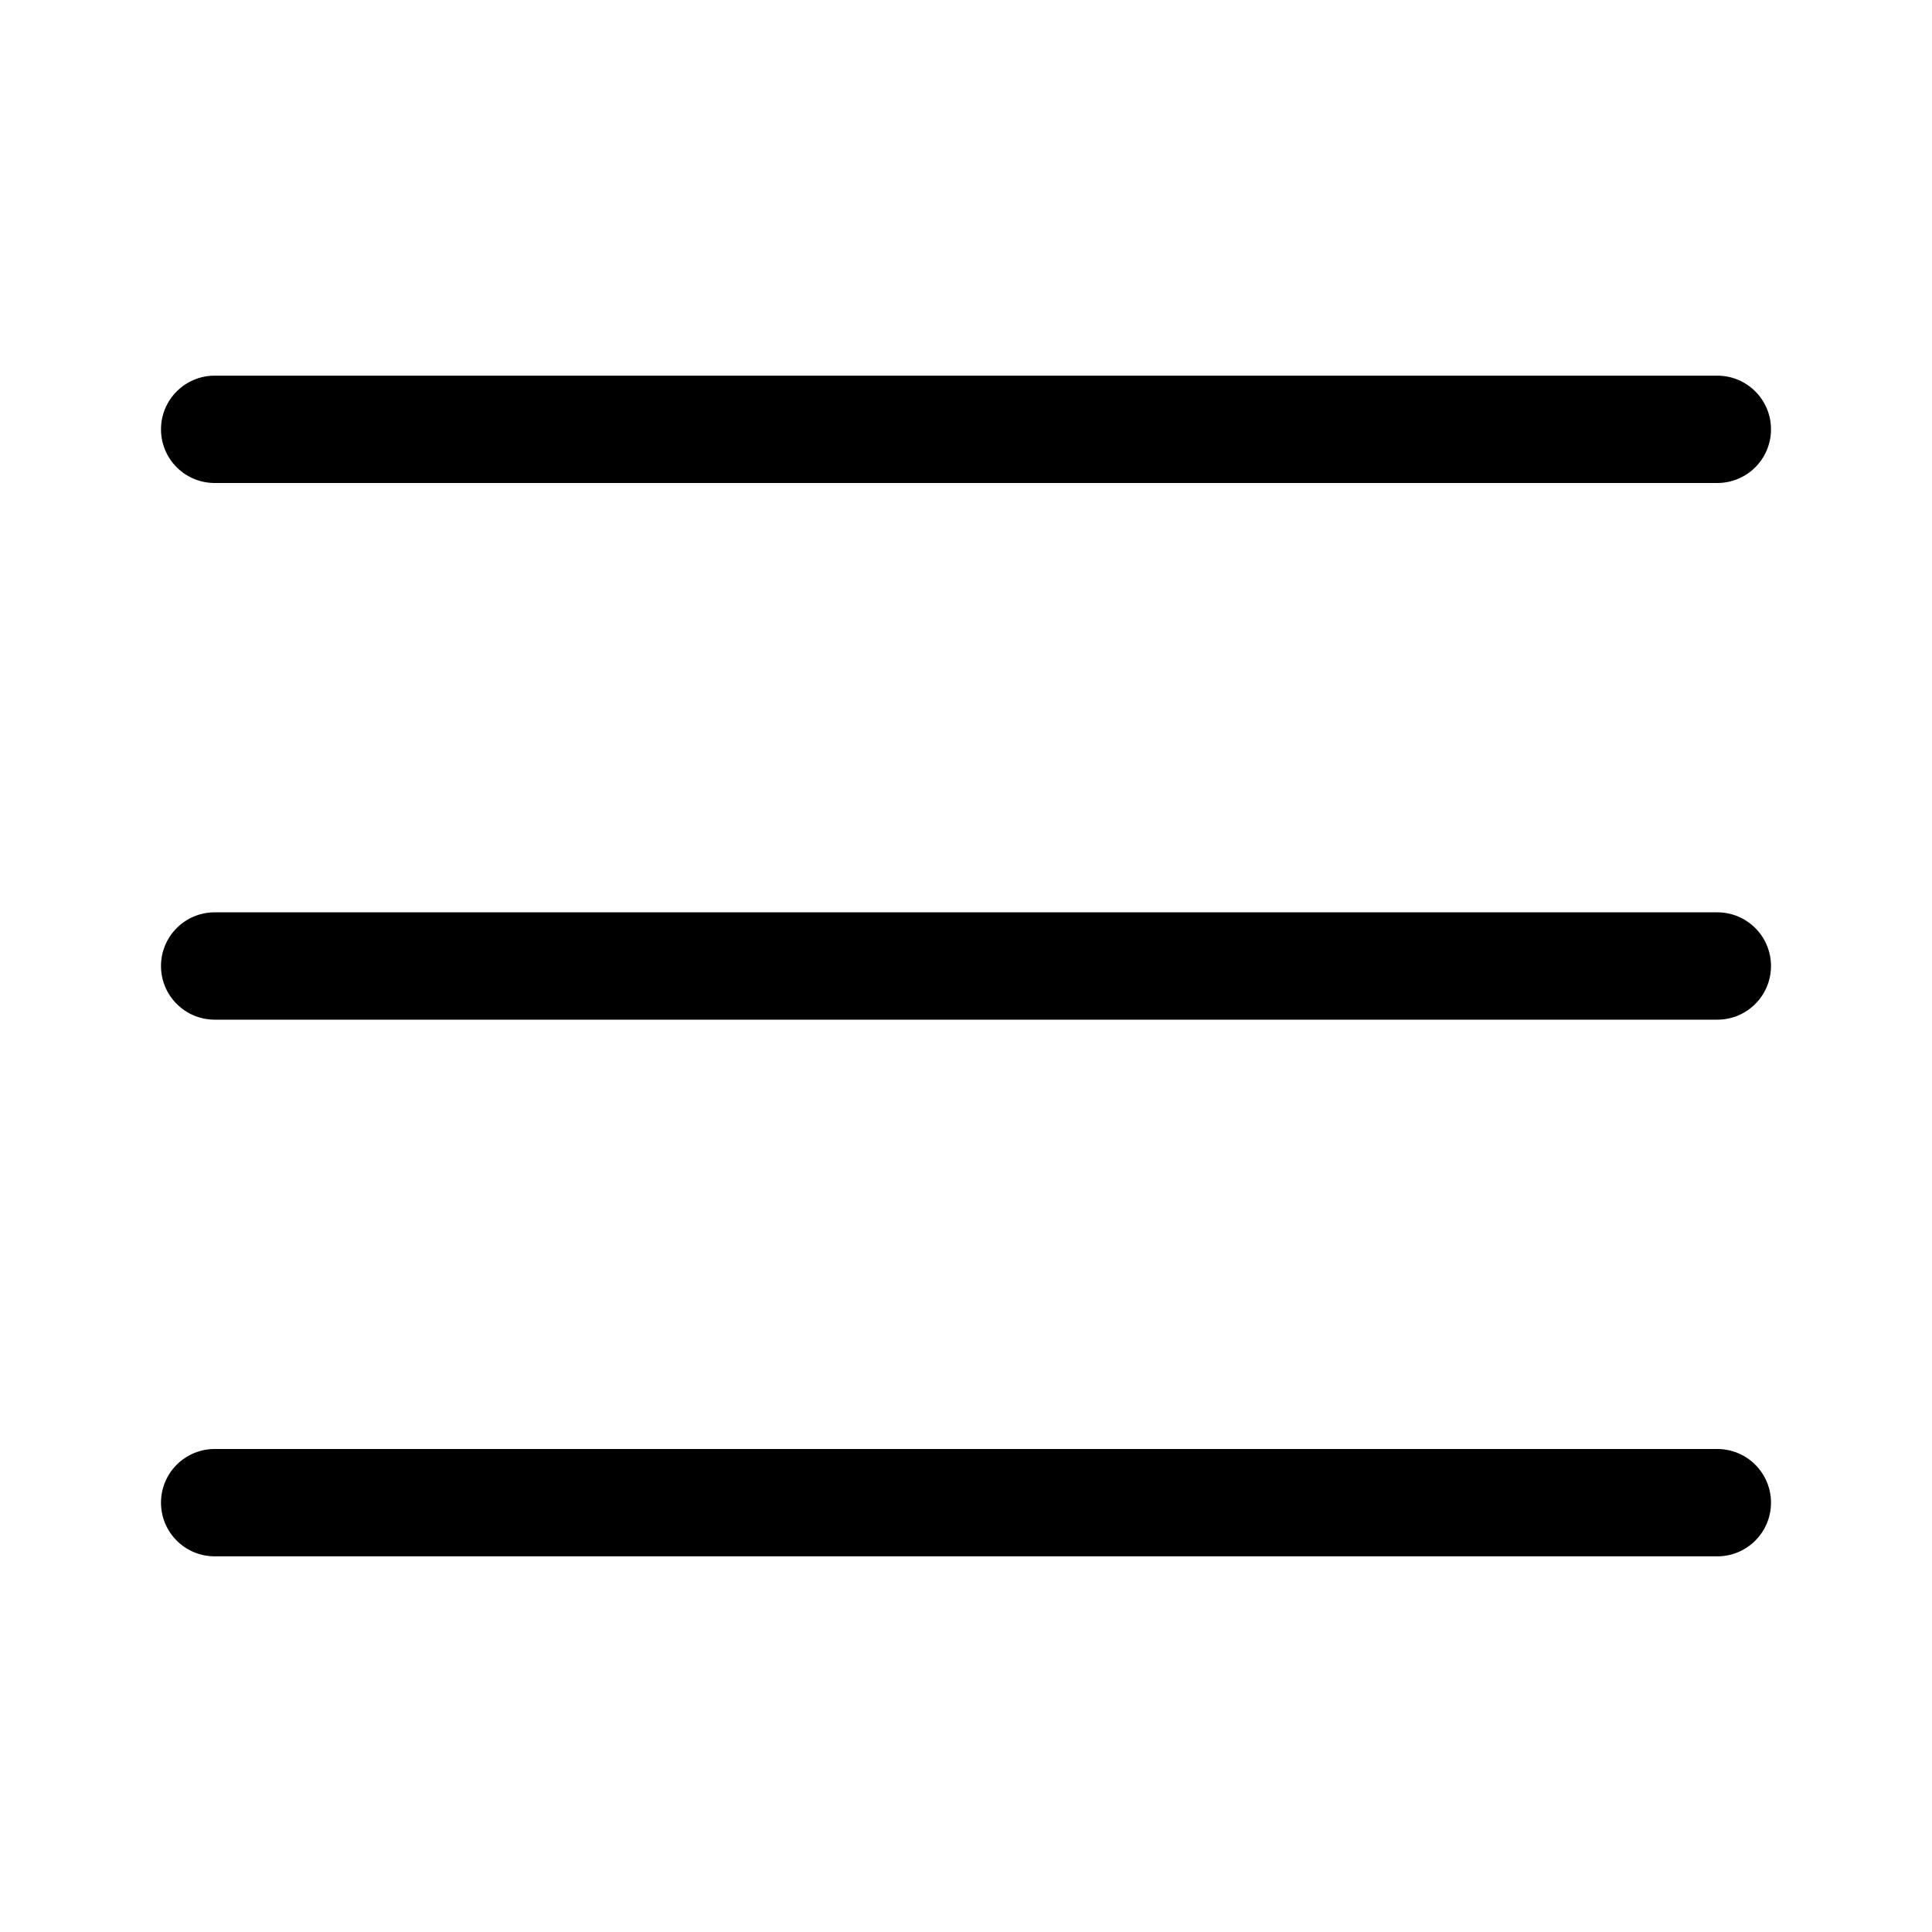
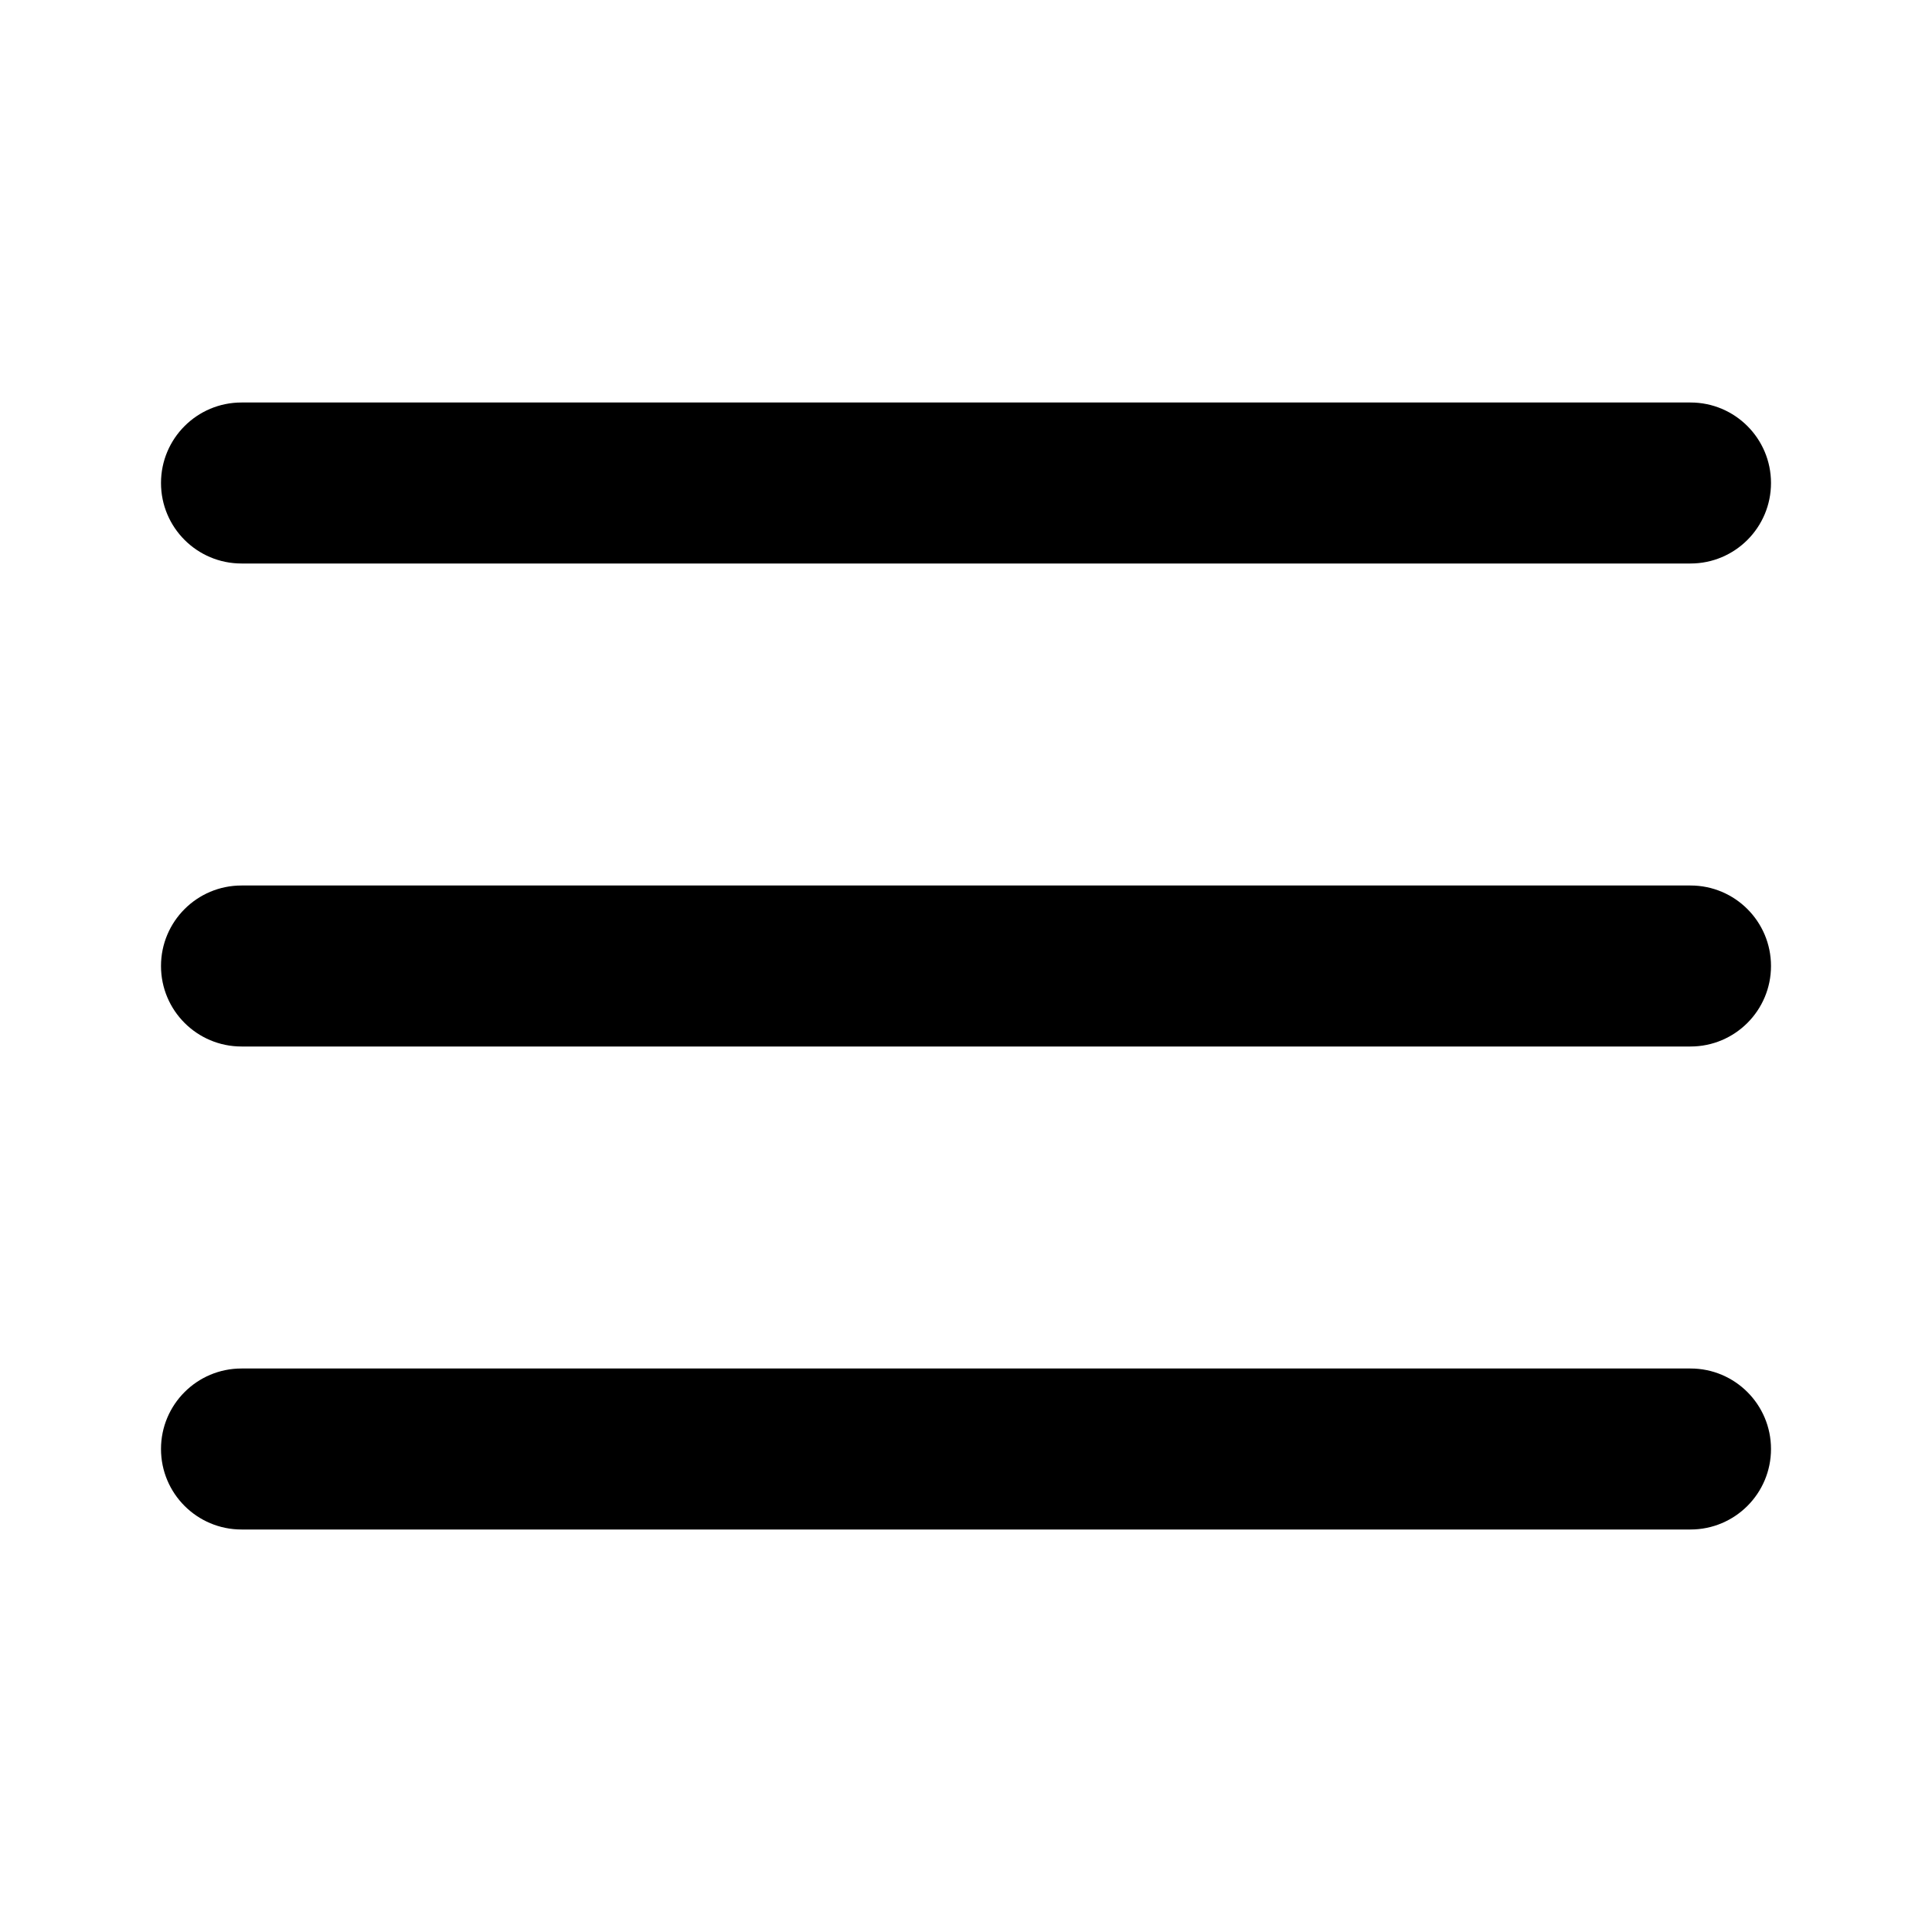
- <svg xmlns="http://www.w3.org/2000/svg" width="20" height="20" viewBox="0 0 36 36">
-   <path class="clr-i-outline clr-i-outline-path-1" d="M32 29H4a1 1 0 0 1 0-2h28a1 1 0 0 1 0 2" />
-   <path class="clr-i-outline clr-i-outline-path-2" d="M32 19H4a1 1 0 0 1 0-2h28a1 1 0 0 1 0 2" />
-   <path class="clr-i-outline clr-i-outline-path-3" d="M32 9H4a1 1 0 0 1 0-2h28a1 1 0 0 1 0 2" />
-   <path fill="none" d="M0 0h36v36H0z" />
+ <svg xmlns="http://www.w3.org/2000/svg" width="20" height="20" viewBox="0 0 24 24">
+   <path fill-rule="evenodd" d="M21 17a1 1 0 0 1 0 2H3a1 1 0 0 1 0-2zm0-6a1 1 0 0 1 0 2H3a1 1 0 0 1 0-2zm0-6a1 1 0 0 1 0 2H3a1 1 0 1 1 0-2z" />
</svg>
